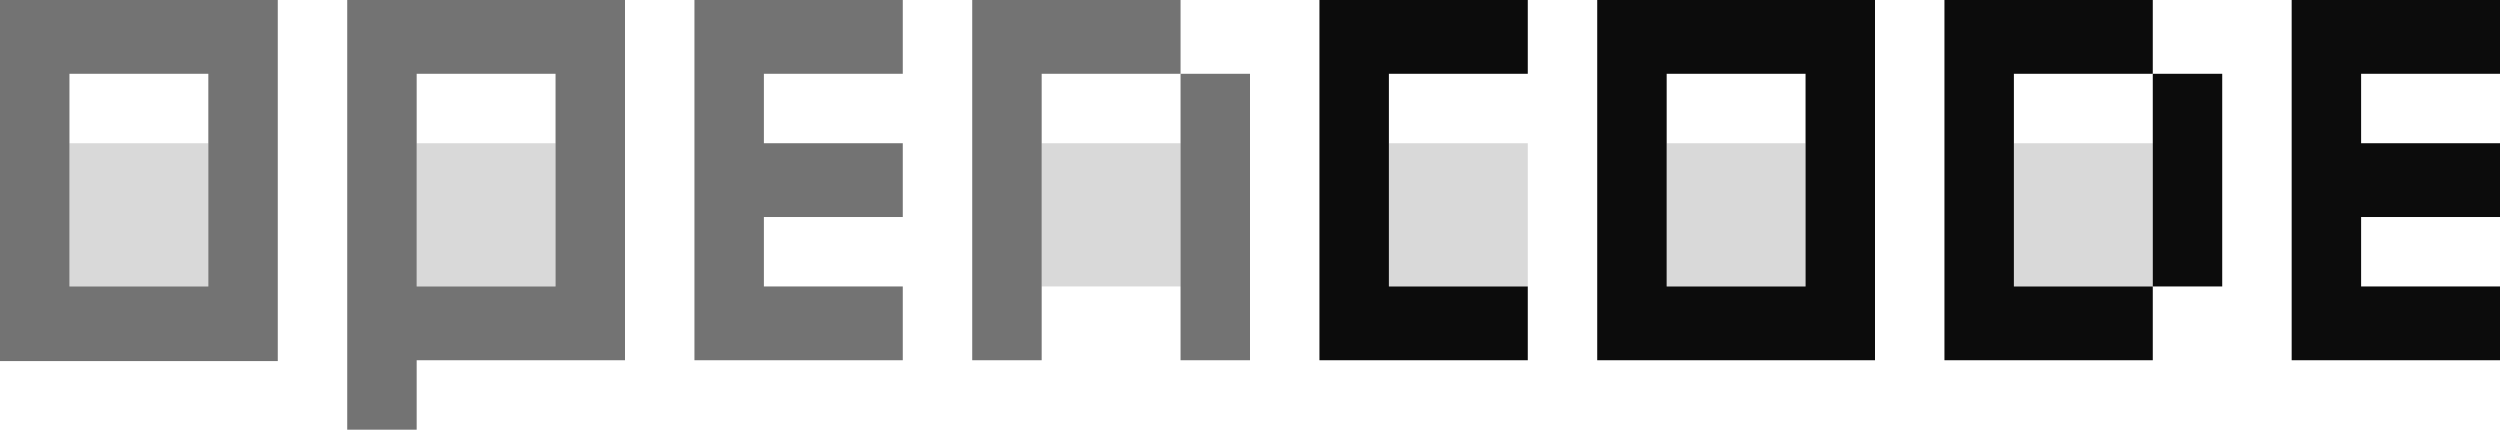
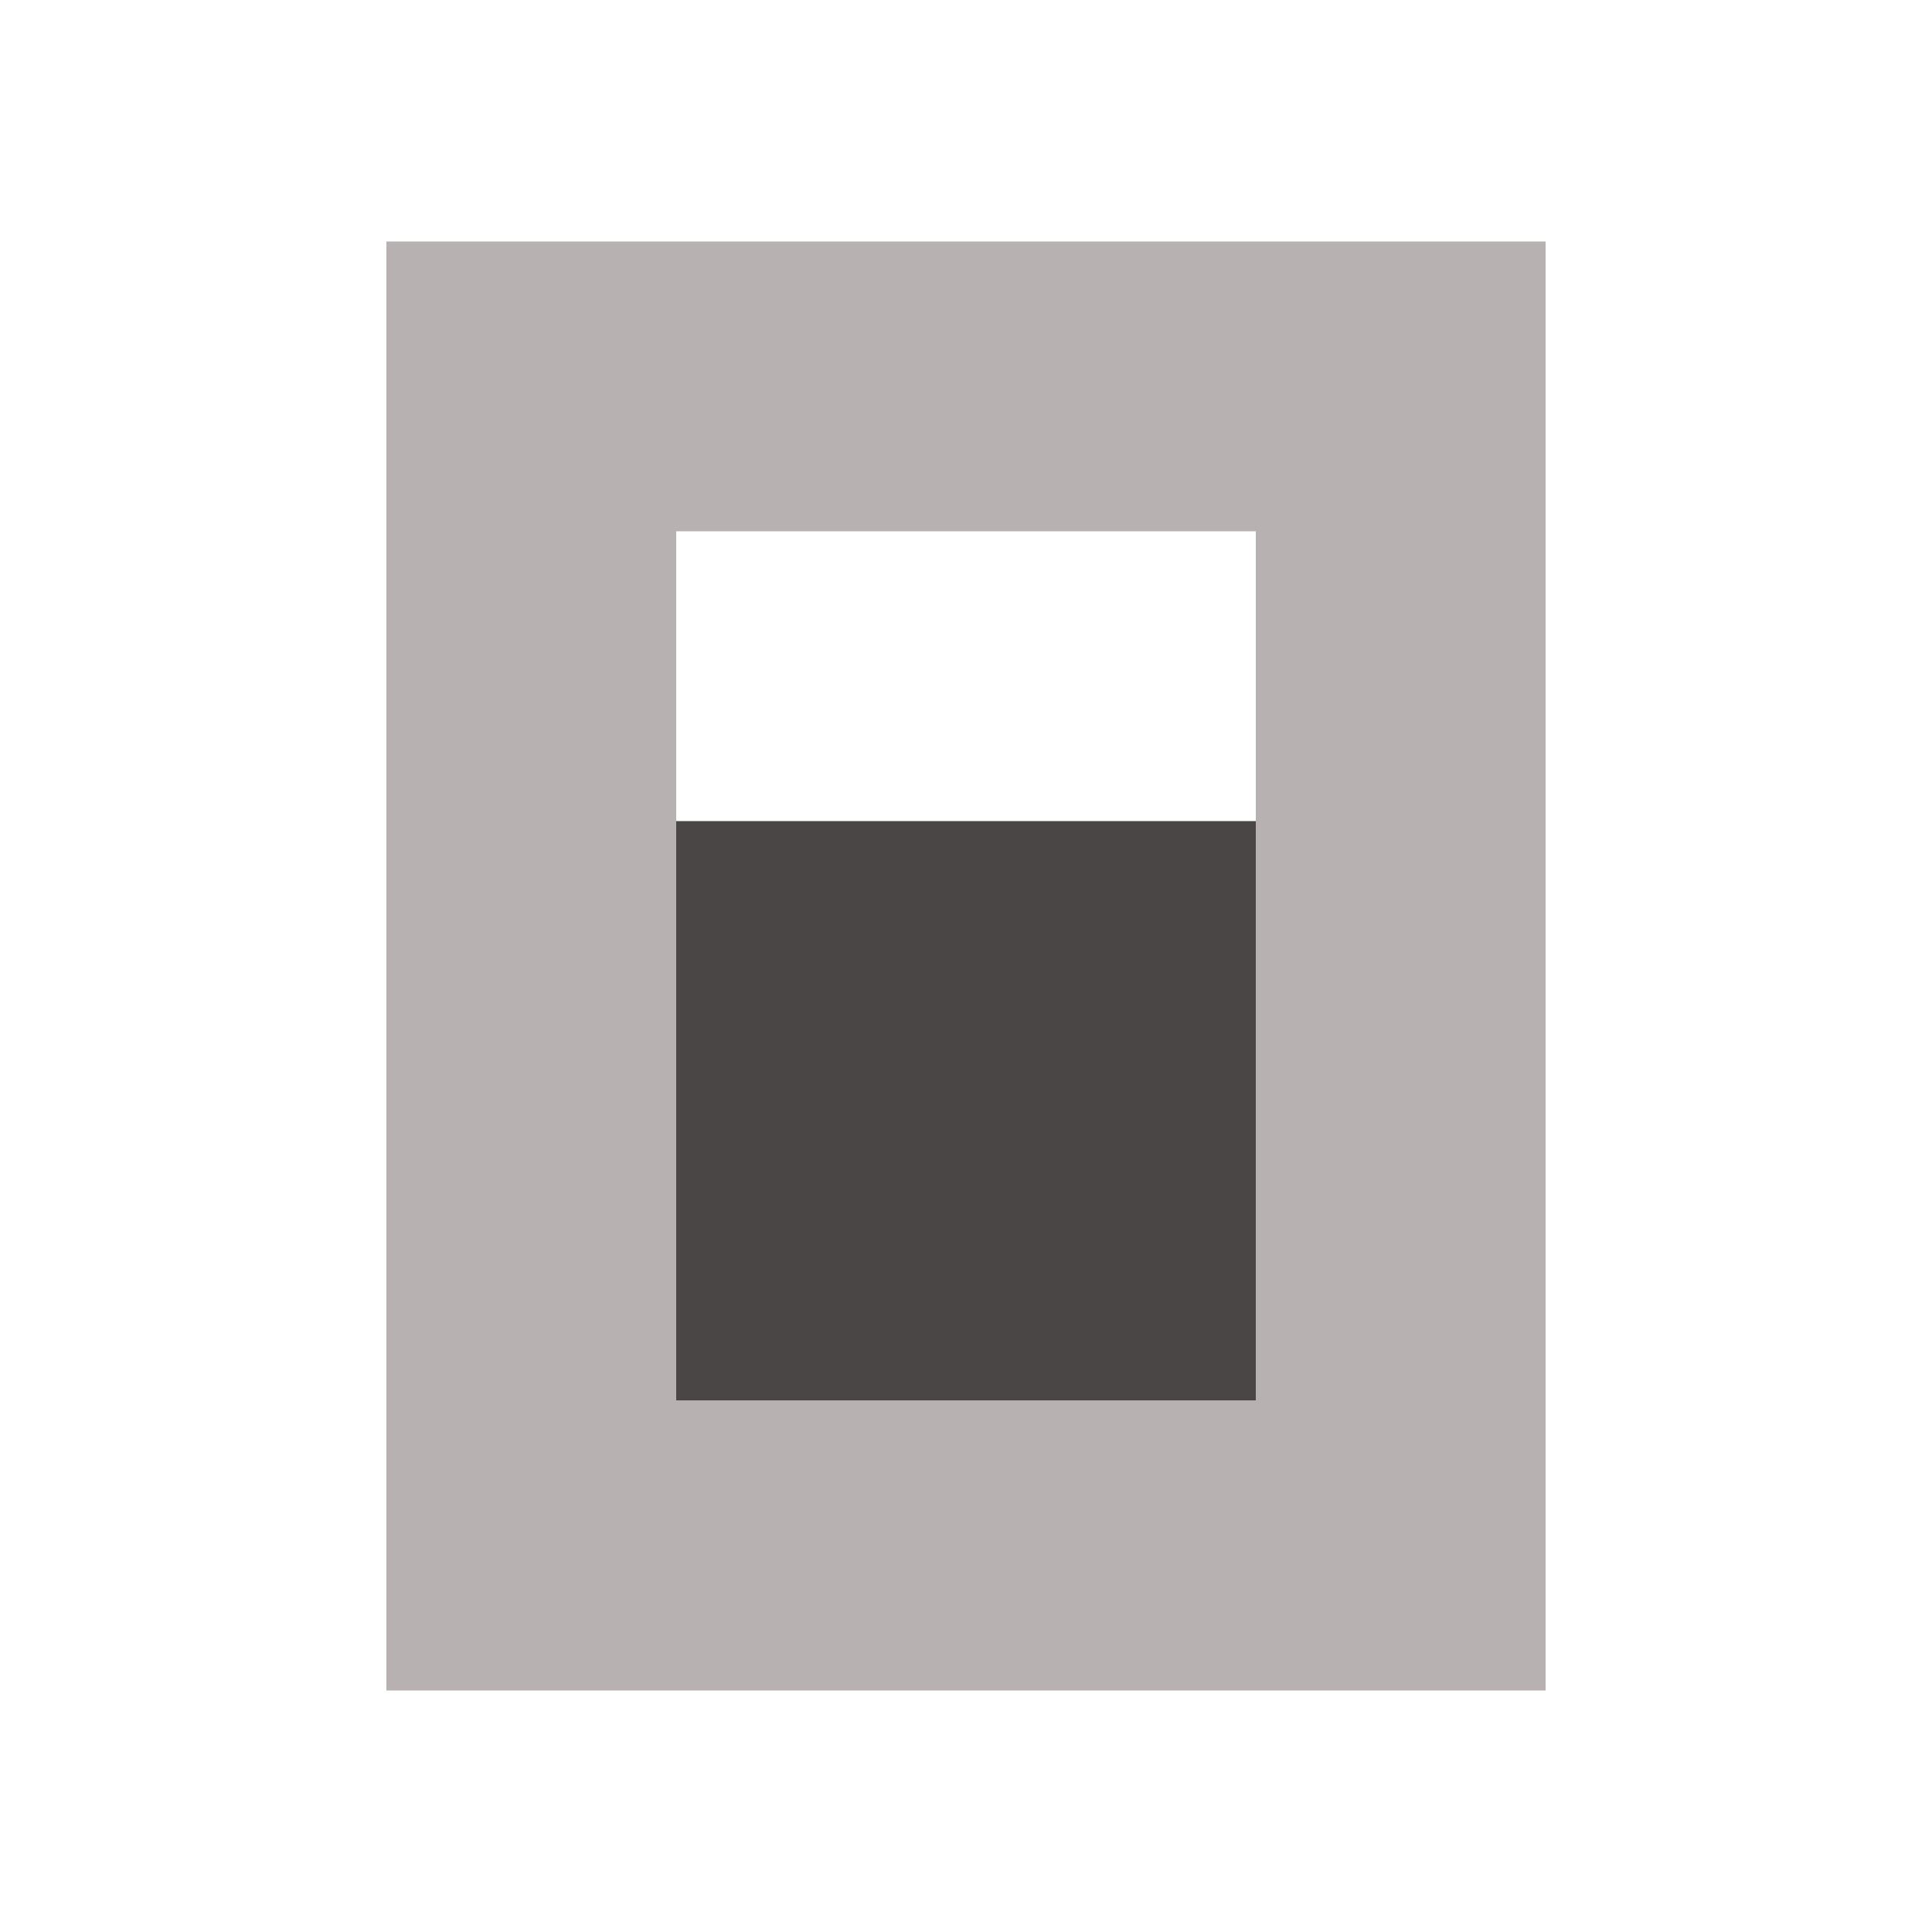
- <svg xmlns="http://www.w3.org/2000/svg" width="288" height="50" viewBox="0 0 288 50" fill="none">
-   <path d="M8 16.5H24V33H8V16.5Z" fill="black" fill-opacity="0.15" />
-   <path d="M48 16.5H64V33H48V16.5Z" fill="black" fill-opacity="0.15" />
-   <path d="M120 16.5H136V33H120V16.5Z" fill="black" fill-opacity="0.15" />
-   <path d="M160 16.5H176V33H160V16.5Z" fill="black" fill-opacity="0.15" />
-   <path d="M192 16.5H208V33H192V16.5Z" fill="black" fill-opacity="0.15" />
-   <path d="M232 16.5H248V33H232V16.5Z" fill="black" fill-opacity="0.15" />
-   <path d="M264 0H288V8.5H272V16.5H288V25H272V33H288V41.5H264V0Z" fill="black" fill-opacity="0.95" />
-   <path d="M248 0H224V41.5H248V33H232V8.5H248V0Z" fill="black" fill-opacity="0.95" />
-   <path d="M256 8.5H248V33H256V8.5Z" fill="black" fill-opacity="0.95" />
-   <path fill-rule="evenodd" clip-rule="evenodd" d="M184 0H216V41.5H184V0ZM208 8.5H192V33H208V8.5Z" fill="black" fill-opacity="0.95" />
-   <path d="M144 8.5H136V41.5H144V8.5Z" fill="black" fill-opacity="0.55" />
-   <path d="M136 0H112V41.5H120V8.5H136V0Z" fill="black" fill-opacity="0.55" />
-   <path d="M80 0H104V8.5H88V16.5H104V25H88V33H104V41.5H80V0Z" fill="black" fill-opacity="0.55" />
-   <path fill-rule="evenodd" clip-rule="evenodd" d="M40 0H72V41.5H48V49.5H40V0ZM64 8.5H48V33H64V8.5Z" fill="black" fill-opacity="0.55" />
-   <path fill-rule="evenodd" clip-rule="evenodd" d="M0 0H32V41.596H0V0ZM24 8.5H8V33H24V8.5Z" fill="black" fill-opacity="0.55" />
-   <path d="M152 0H176V8.5H160V33H176V41.5H152V0Z" fill="black" fill-opacity="0.95" />
+ <svg xmlns="http://www.w3.org/2000/svg" width="64" height="64" viewBox="-8 1 40 40" fill="none">
+   <path d="M18 30H6V18H18V30Z" fill="#4B4646" />
+   <path d="M18 12H6V30H18V12ZM24 36H0V6H24V36Z" fill="#B7B1B1" />
</svg>
